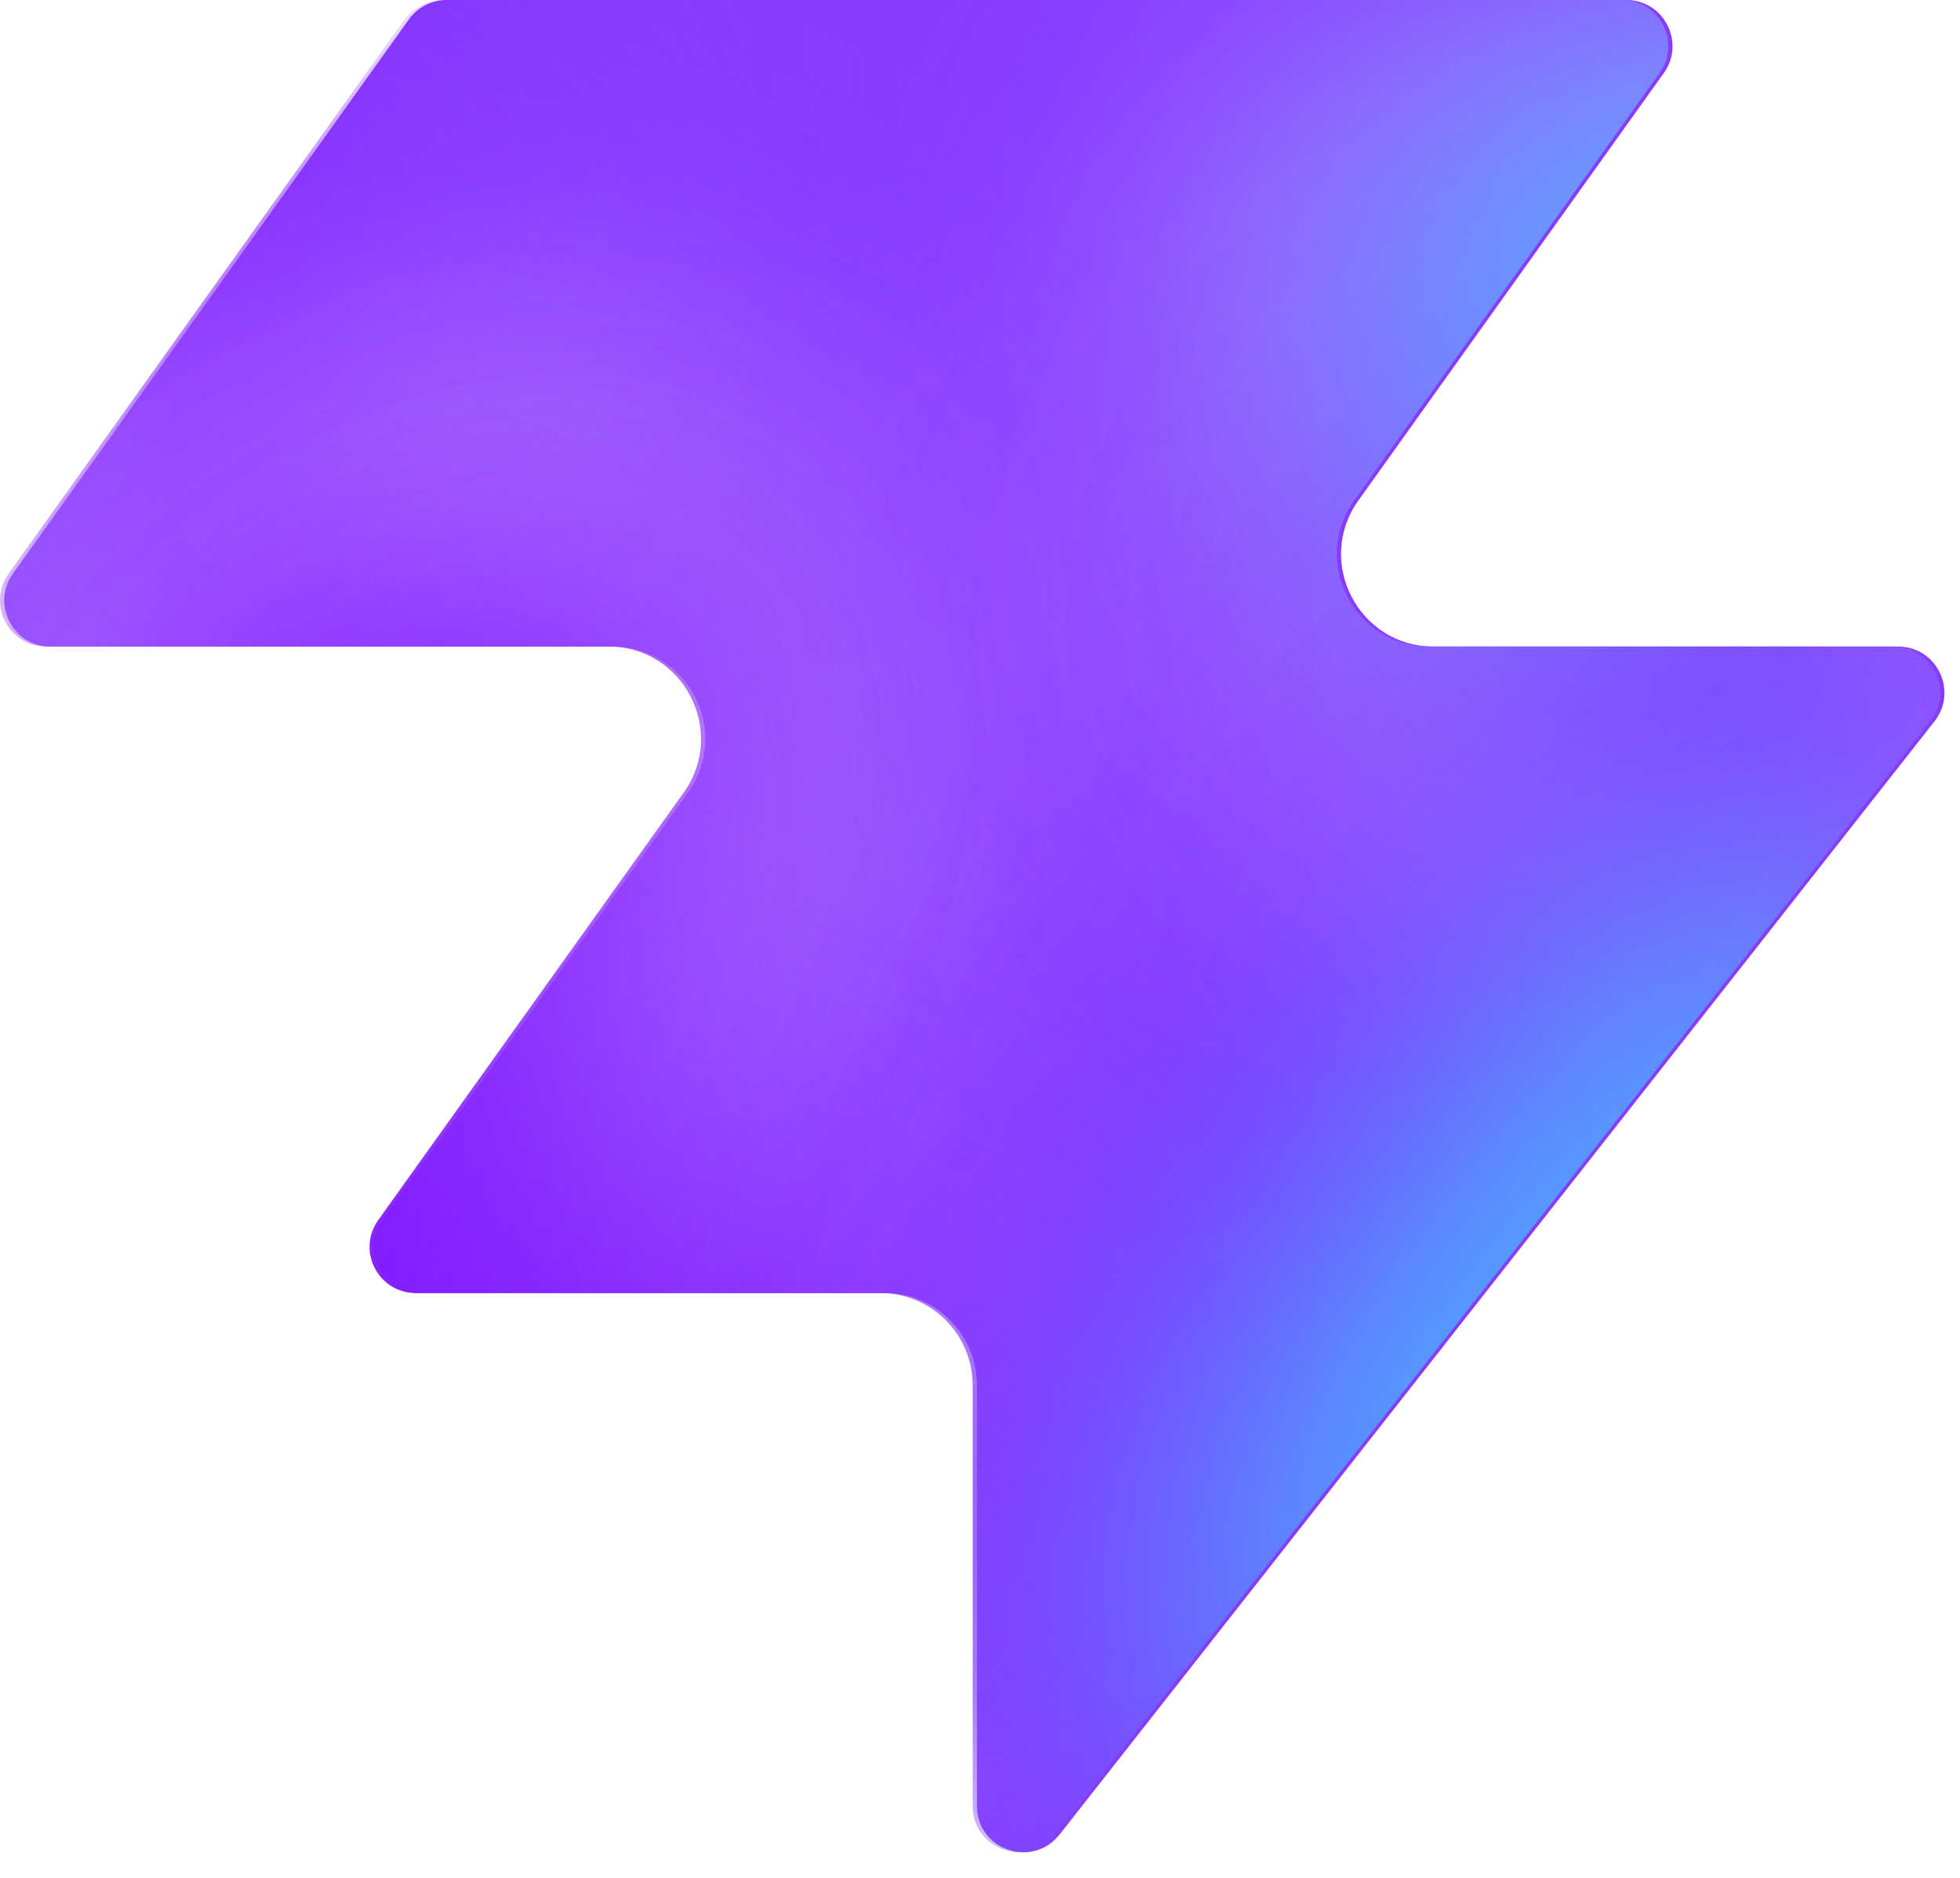
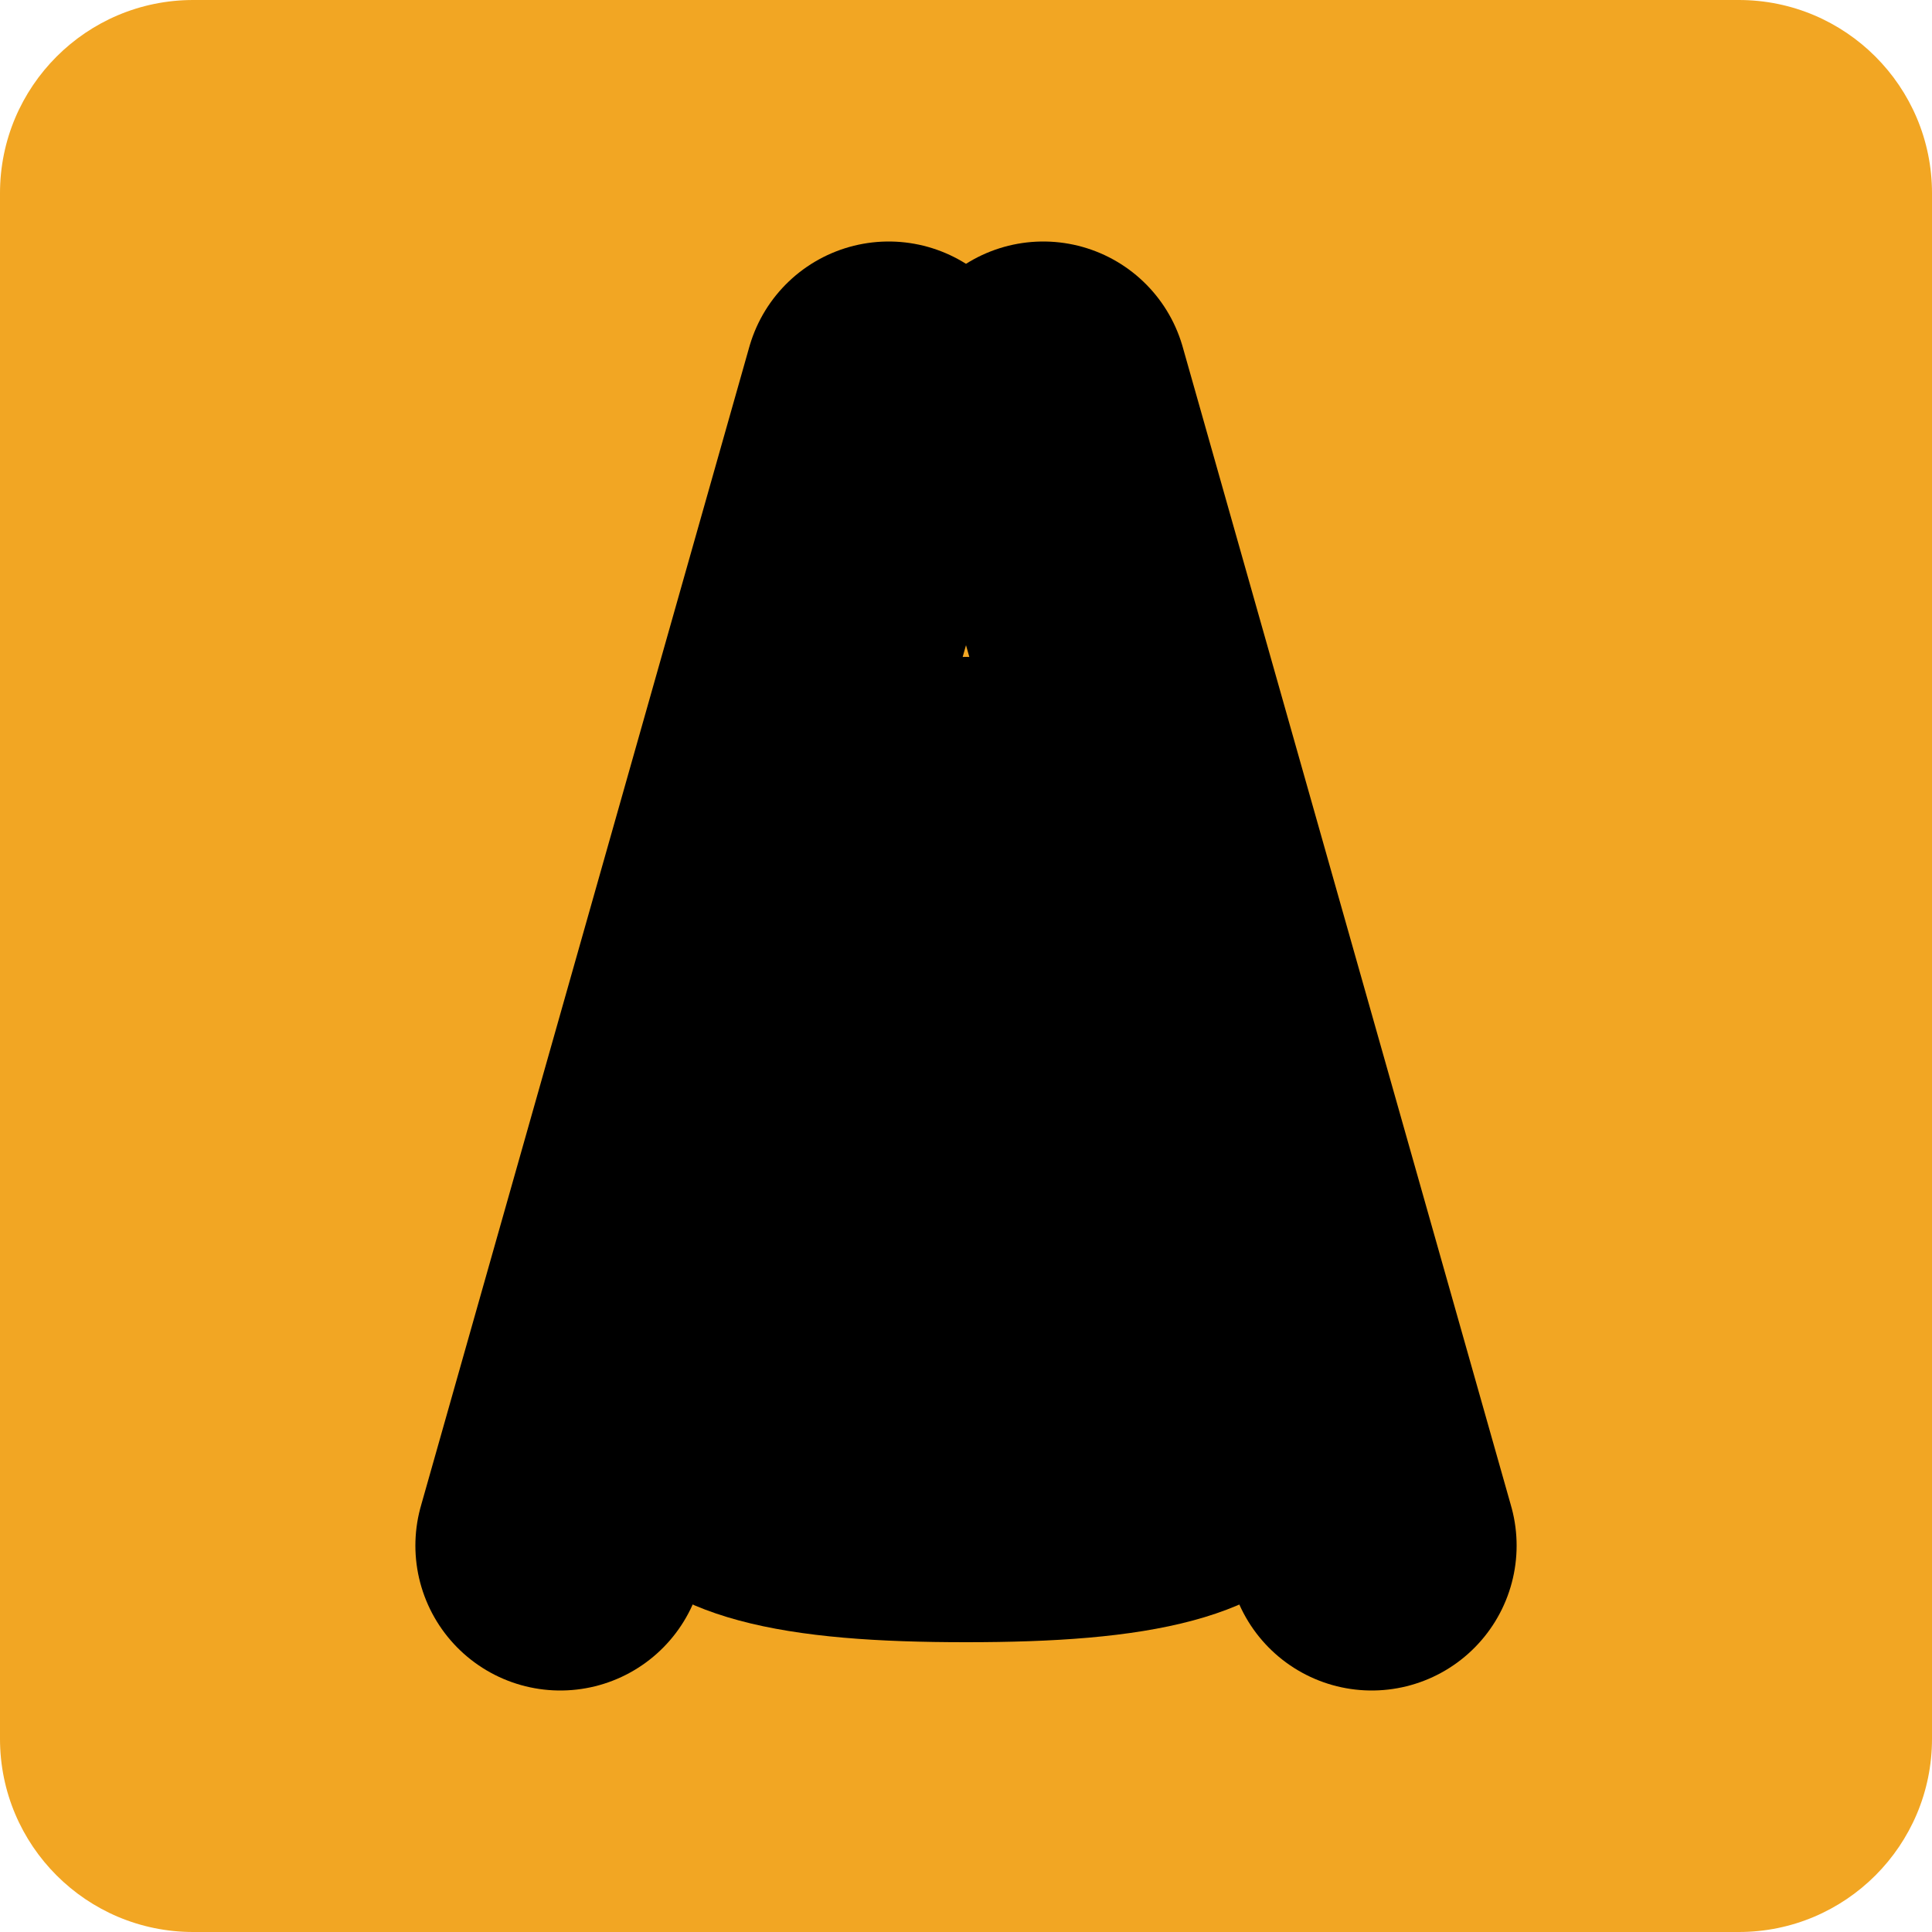
- <svg xmlns="http://www.w3.org/2000/svg" width="48" height="46" fill="none" viewBox="0 0 48 46">
-   <path fill="#863bff" d="M25.946 44.938c-.664.845-2.021.375-2.021-.698V33.937a2.26 2.26 0 0 0-2.262-2.262H10.287c-.92 0-1.456-1.04-.92-1.788l7.48-10.471c1.07-1.497 0-3.578-1.842-3.578H1.237c-.92 0-1.456-1.04-.92-1.788L10.013.474c.214-.297.556-.474.92-.474h28.894c.92 0 1.456 1.04.92 1.788l-7.48 10.471c-1.07 1.498 0 3.579 1.842 3.579h11.377c.943 0 1.473 1.088.89 1.83L25.947 44.94z" style="fill:#863bff;fill:color(display-p3 .525 .23 1);fill-opacity:1" />
-   <mask id="a" width="48" height="46" x="0" y="0" maskUnits="userSpaceOnUse" style="mask-type:alpha">
-     <path fill="#000" d="M25.842 44.938c-.664.844-2.021.375-2.021-.698V33.937a2.26 2.26 0 0 0-2.262-2.262H10.183c-.92 0-1.456-1.04-.92-1.788l7.48-10.471c1.07-1.498 0-3.579-1.842-3.579H1.133c-.92 0-1.456-1.04-.92-1.787L9.91.473c.214-.297.556-.474.92-.474h28.894c.92 0 1.456 1.04.92 1.788l-7.48 10.471c-1.07 1.498 0 3.578 1.842 3.578h11.377c.943 0 1.473 1.088.89 1.832L25.843 44.94z" style="fill:#000;fill-opacity:1" />
-   </mask>
-   <g mask="url(#a)">
-     <g filter="url(#b)">
-       <ellipse cx="5.508" cy="14.704" fill="#ede6ff" rx="5.508" ry="14.704" style="fill:#ede6ff;fill:color(display-p3 .927 .903 1);fill-opacity:1" transform="matrix(.00324 1 1 -.00324 -4.47 31.516)" />
-     </g>
-     <g filter="url(#c)">
-       <ellipse cx="10.399" cy="29.851" fill="#ede6ff" rx="10.399" ry="29.851" style="fill:#ede6ff;fill:color(display-p3 .927 .903 1);fill-opacity:1" transform="matrix(.00324 1 1 -.00324 -39.328 7.883)" />
-     </g>
-     <g filter="url(#d)">
-       <ellipse cx="5.508" cy="30.487" fill="#7e14ff" rx="5.508" ry="30.487" style="fill:#7e14ff;fill:color(display-p3 .492 .077 1);fill-opacity:1" transform="rotate(89.814 -25.913 -14.639)scale(1 -1)" />
-     </g>
-     <g filter="url(#e)">
-       <ellipse cx="5.508" cy="30.599" fill="#7e14ff" rx="5.508" ry="30.599" style="fill:#7e14ff;fill:color(display-p3 .492 .077 1);fill-opacity:1" transform="rotate(89.814 -32.644 -3.334)scale(1 -1)" />
-     </g>
-     <g filter="url(#f)">
-       <ellipse cx="5.508" cy="30.599" fill="#7e14ff" rx="5.508" ry="30.599" style="fill:#7e14ff;fill:color(display-p3 .492 .077 1);fill-opacity:1" transform="matrix(.00324 1 1 -.00324 -34.34 30.47)" />
-     </g>
-     <g filter="url(#g)">
-       <ellipse cx="14.072" cy="22.078" fill="#ede6ff" rx="14.072" ry="22.078" style="fill:#ede6ff;fill:color(display-p3 .927 .903 1);fill-opacity:1" transform="rotate(93.35 24.506 48.493)scale(-1 1)" />
-     </g>
-     <g filter="url(#h)">
-       <ellipse cx="3.47" cy="21.501" fill="#7e14ff" rx="3.47" ry="21.501" style="fill:#7e14ff;fill:color(display-p3 .492 .077 1);fill-opacity:1" transform="rotate(89.009 28.708 47.59)scale(-1 1)" />
-     </g>
-     <g filter="url(#i)">
-       <ellipse cx="3.47" cy="21.501" fill="#7e14ff" rx="3.47" ry="21.501" style="fill:#7e14ff;fill:color(display-p3 .492 .077 1);fill-opacity:1" transform="rotate(89.009 28.708 47.59)scale(-1 1)" />
-     </g>
-     <g filter="url(#j)">
-       <ellipse cx=".387" cy="8.972" fill="#7e14ff" rx="4.407" ry="29.108" style="fill:#7e14ff;fill:color(display-p3 .492 .077 1);fill-opacity:1" transform="rotate(39.51 .387 8.972)" />
-     </g>
-     <g filter="url(#k)">
-       <ellipse cx="47.523" cy="-6.092" fill="#7e14ff" rx="4.407" ry="29.108" style="fill:#7e14ff;fill:color(display-p3 .492 .077 1);fill-opacity:1" transform="rotate(37.892 47.523 -6.092)" />
-     </g>
-     <g filter="url(#l)">
-       <ellipse cx="41.412" cy="6.333" fill="#47bfff" rx="5.971" ry="9.665" style="fill:#47bfff;fill:color(display-p3 .28 .748 1);fill-opacity:1" transform="rotate(37.892 41.412 6.333)" />
-     </g>
-     <g filter="url(#m)">
-       <ellipse cx="-1.879" cy="38.332" fill="#7e14ff" rx="4.407" ry="29.108" style="fill:#7e14ff;fill:color(display-p3 .492 .077 1);fill-opacity:1" transform="rotate(37.892 -1.88 38.332)" />
-     </g>
-     <g filter="url(#n)">
-       <ellipse cx="-1.879" cy="38.332" fill="#7e14ff" rx="4.407" ry="29.108" style="fill:#7e14ff;fill:color(display-p3 .492 .077 1);fill-opacity:1" transform="rotate(37.892 -1.88 38.332)" />
-     </g>
-     <g filter="url(#o)">
-       <ellipse cx="35.651" cy="29.907" fill="#7e14ff" rx="4.407" ry="29.108" style="fill:#7e14ff;fill:color(display-p3 .492 .077 1);fill-opacity:1" transform="rotate(37.892 35.651 29.907)" />
-     </g>
-     <g filter="url(#p)">
-       <ellipse cx="38.418" cy="32.4" fill="#47bfff" rx="5.971" ry="15.297" style="fill:#47bfff;fill:color(display-p3 .28 .748 1);fill-opacity:1" transform="rotate(37.892 38.418 32.4)" />
-     </g>
-   </g>
-   <defs>
-     <filter id="b" width="60.045" height="41.654" x="-19.77" y="16.149" color-interpolation-filters="sRGB" filterUnits="userSpaceOnUse">
-       <feFlood flood-opacity="0" result="BackgroundImageFix" />
-       <feBlend in="SourceGraphic" in2="BackgroundImageFix" result="shape" />
-       <feGaussianBlur result="effect1_foregroundBlur_2002_17158" stdDeviation="7.659" />
-     </filter>
-     <filter id="c" width="90.34" height="51.437" x="-54.613" y="-7.533" color-interpolation-filters="sRGB" filterUnits="userSpaceOnUse">
-       <feFlood flood-opacity="0" result="BackgroundImageFix" />
-       <feBlend in="SourceGraphic" in2="BackgroundImageFix" result="shape" />
-       <feGaussianBlur result="effect1_foregroundBlur_2002_17158" stdDeviation="7.659" />
-     </filter>
-     <filter id="d" width="79.355" height="29.4" x="-49.64" y="2.03" color-interpolation-filters="sRGB" filterUnits="userSpaceOnUse">
-       <feFlood flood-opacity="0" result="BackgroundImageFix" />
-       <feBlend in="SourceGraphic" in2="BackgroundImageFix" result="shape" />
-       <feGaussianBlur result="effect1_foregroundBlur_2002_17158" stdDeviation="4.596" />
-     </filter>
-     <filter id="e" width="79.579" height="29.4" x="-45.045" y="20.029" color-interpolation-filters="sRGB" filterUnits="userSpaceOnUse">
-       <feFlood flood-opacity="0" result="BackgroundImageFix" />
-       <feBlend in="SourceGraphic" in2="BackgroundImageFix" result="shape" />
-       <feGaussianBlur result="effect1_foregroundBlur_2002_17158" stdDeviation="4.596" />
-     </filter>
-     <filter id="f" width="79.579" height="29.4" x="-43.513" y="21.178" color-interpolation-filters="sRGB" filterUnits="userSpaceOnUse">
-       <feFlood flood-opacity="0" result="BackgroundImageFix" />
-       <feBlend in="SourceGraphic" in2="BackgroundImageFix" result="shape" />
-       <feGaussianBlur result="effect1_foregroundBlur_2002_17158" stdDeviation="4.596" />
-     </filter>
-     <filter id="g" width="74.749" height="58.852" x="15.756" y="-17.901" color-interpolation-filters="sRGB" filterUnits="userSpaceOnUse">
-       <feFlood flood-opacity="0" result="BackgroundImageFix" />
-       <feBlend in="SourceGraphic" in2="BackgroundImageFix" result="shape" />
-       <feGaussianBlur result="effect1_foregroundBlur_2002_17158" stdDeviation="7.659" />
-     </filter>
-     <filter id="h" width="61.377" height="25.362" x="23.548" y="2.284" color-interpolation-filters="sRGB" filterUnits="userSpaceOnUse">
-       <feFlood flood-opacity="0" result="BackgroundImageFix" />
-       <feBlend in="SourceGraphic" in2="BackgroundImageFix" result="shape" />
-       <feGaussianBlur result="effect1_foregroundBlur_2002_17158" stdDeviation="4.596" />
-     </filter>
-     <filter id="i" width="61.377" height="25.362" x="23.548" y="2.284" color-interpolation-filters="sRGB" filterUnits="userSpaceOnUse">
-       <feFlood flood-opacity="0" result="BackgroundImageFix" />
-       <feBlend in="SourceGraphic" in2="BackgroundImageFix" result="shape" />
-       <feGaussianBlur result="effect1_foregroundBlur_2002_17158" stdDeviation="4.596" />
-     </filter>
-     <filter id="j" width="56.045" height="63.649" x="-27.636" y="-22.853" color-interpolation-filters="sRGB" filterUnits="userSpaceOnUse">
-       <feFlood flood-opacity="0" result="BackgroundImageFix" />
-       <feBlend in="SourceGraphic" in2="BackgroundImageFix" result="shape" />
-       <feGaussianBlur result="effect1_foregroundBlur_2002_17158" stdDeviation="4.596" />
-     </filter>
-     <filter id="k" width="54.814" height="64.646" x="20.116" y="-38.415" color-interpolation-filters="sRGB" filterUnits="userSpaceOnUse">
-       <feFlood flood-opacity="0" result="BackgroundImageFix" />
-       <feBlend in="SourceGraphic" in2="BackgroundImageFix" result="shape" />
-       <feGaussianBlur result="effect1_foregroundBlur_2002_17158" stdDeviation="4.596" />
-     </filter>
-     <filter id="l" width="33.541" height="35.313" x="24.641" y="-11.323" color-interpolation-filters="sRGB" filterUnits="userSpaceOnUse">
-       <feFlood flood-opacity="0" result="BackgroundImageFix" />
-       <feBlend in="SourceGraphic" in2="BackgroundImageFix" result="shape" />
-       <feGaussianBlur result="effect1_foregroundBlur_2002_17158" stdDeviation="4.596" />
-     </filter>
-     <filter id="m" width="54.814" height="64.646" x="-29.286" y="6.009" color-interpolation-filters="sRGB" filterUnits="userSpaceOnUse">
-       <feFlood flood-opacity="0" result="BackgroundImageFix" />
-       <feBlend in="SourceGraphic" in2="BackgroundImageFix" result="shape" />
-       <feGaussianBlur result="effect1_foregroundBlur_2002_17158" stdDeviation="4.596" />
-     </filter>
-     <filter id="n" width="54.814" height="64.646" x="-29.286" y="6.009" color-interpolation-filters="sRGB" filterUnits="userSpaceOnUse">
-       <feFlood flood-opacity="0" result="BackgroundImageFix" />
-       <feBlend in="SourceGraphic" in2="BackgroundImageFix" result="shape" />
-       <feGaussianBlur result="effect1_foregroundBlur_2002_17158" stdDeviation="4.596" />
-     </filter>
-     <filter id="o" width="54.814" height="64.646" x="8.244" y="-2.416" color-interpolation-filters="sRGB" filterUnits="userSpaceOnUse">
-       <feFlood flood-opacity="0" result="BackgroundImageFix" />
-       <feBlend in="SourceGraphic" in2="BackgroundImageFix" result="shape" />
-       <feGaussianBlur result="effect1_foregroundBlur_2002_17158" stdDeviation="4.596" />
-     </filter>
-     <filter id="p" width="39.409" height="43.623" x="18.713" y="10.588" color-interpolation-filters="sRGB" filterUnits="userSpaceOnUse">
-       <feFlood flood-opacity="0" result="BackgroundImageFix" />
-       <feBlend in="SourceGraphic" in2="BackgroundImageFix" result="shape" />
-       <feGaussianBlur result="effect1_foregroundBlur_2002_17158" stdDeviation="4.596" />
-     </filter>
-   </defs>
+ <svg xmlns="http://www.w3.org/2000/svg" viewBox="0 0 100 100">
+   <rect width="100" height="100" rx="10" fill="#F2A623" />
+   <line x1="46" y1="20" x2="29" y2="80" stroke="#000000" stroke-width="15" stroke-linecap="round" />
+   <line x1="54" y1="20" x2="71" y2="80" stroke="#000000" stroke-width="15" stroke-linecap="round" />
+   <path d="M50 34 C55 34 58 40 62 49 L67 63 C70 72 71 76 69 79 C66 84 59 85 50 85 C41 85 34 84 31 79 C29 76 30 72 33 63 L38 49 C42 40 45 34 50 34 Z" fill="#000000" />
</svg>
